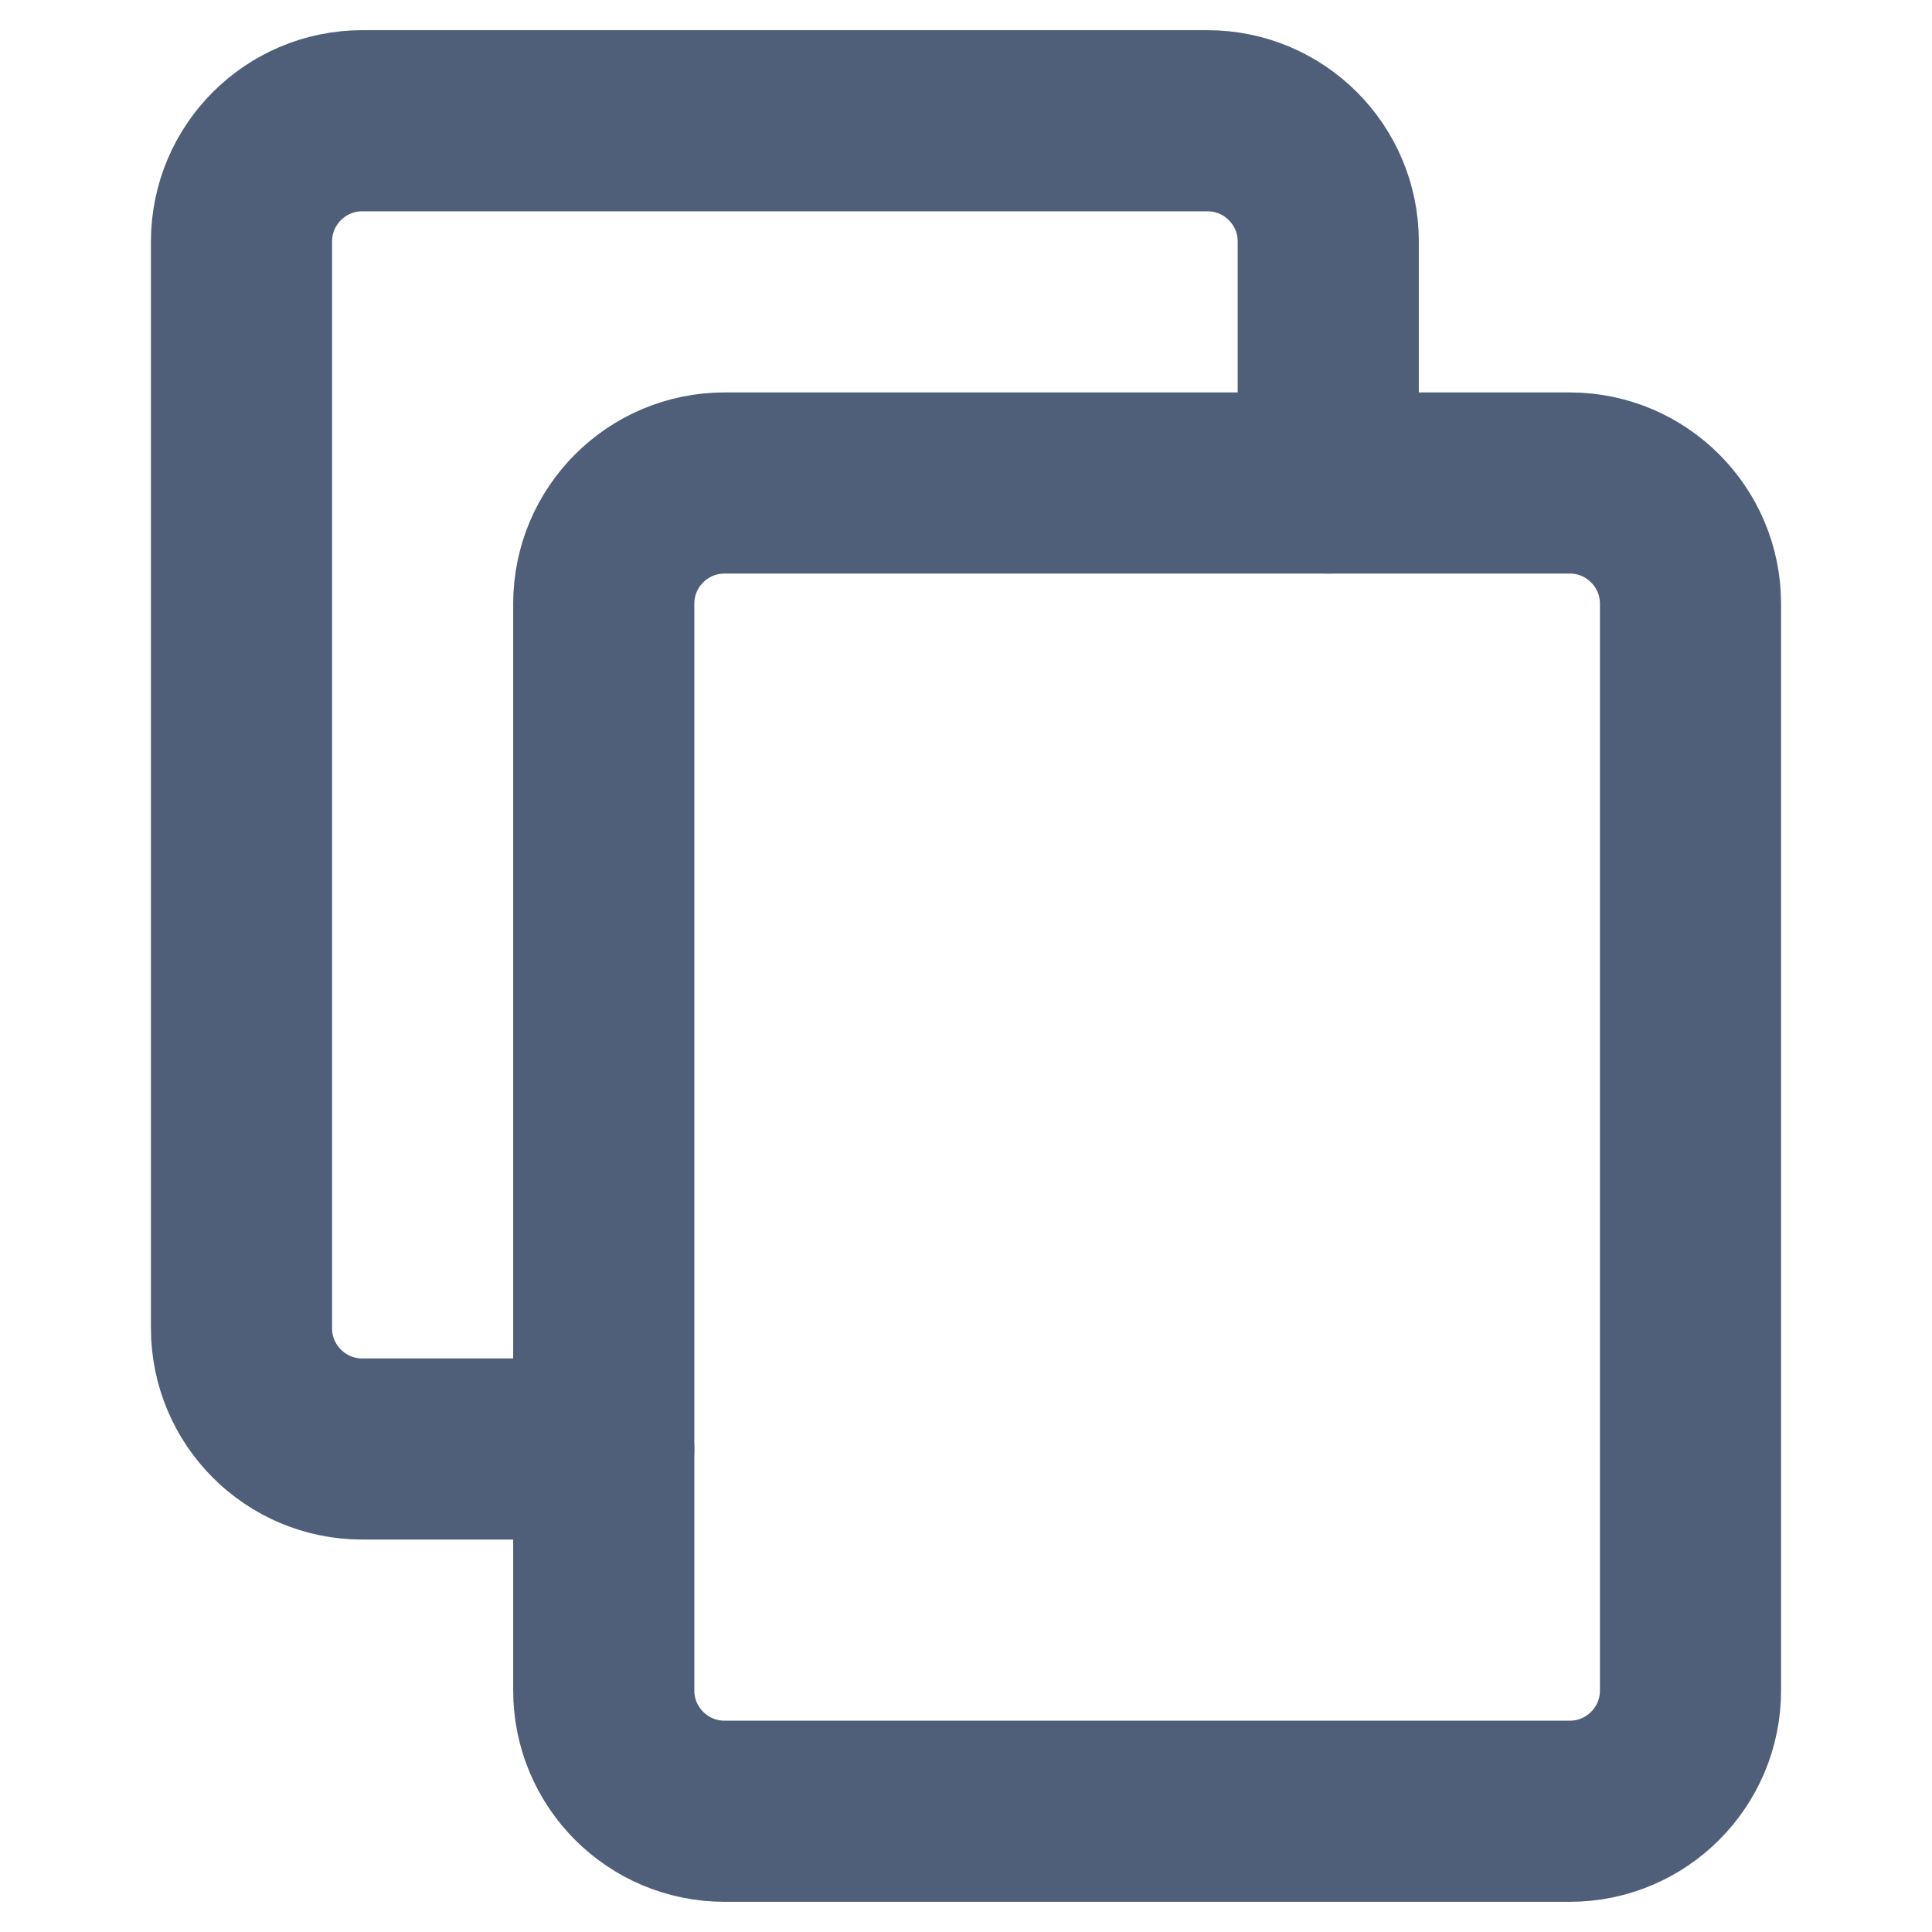
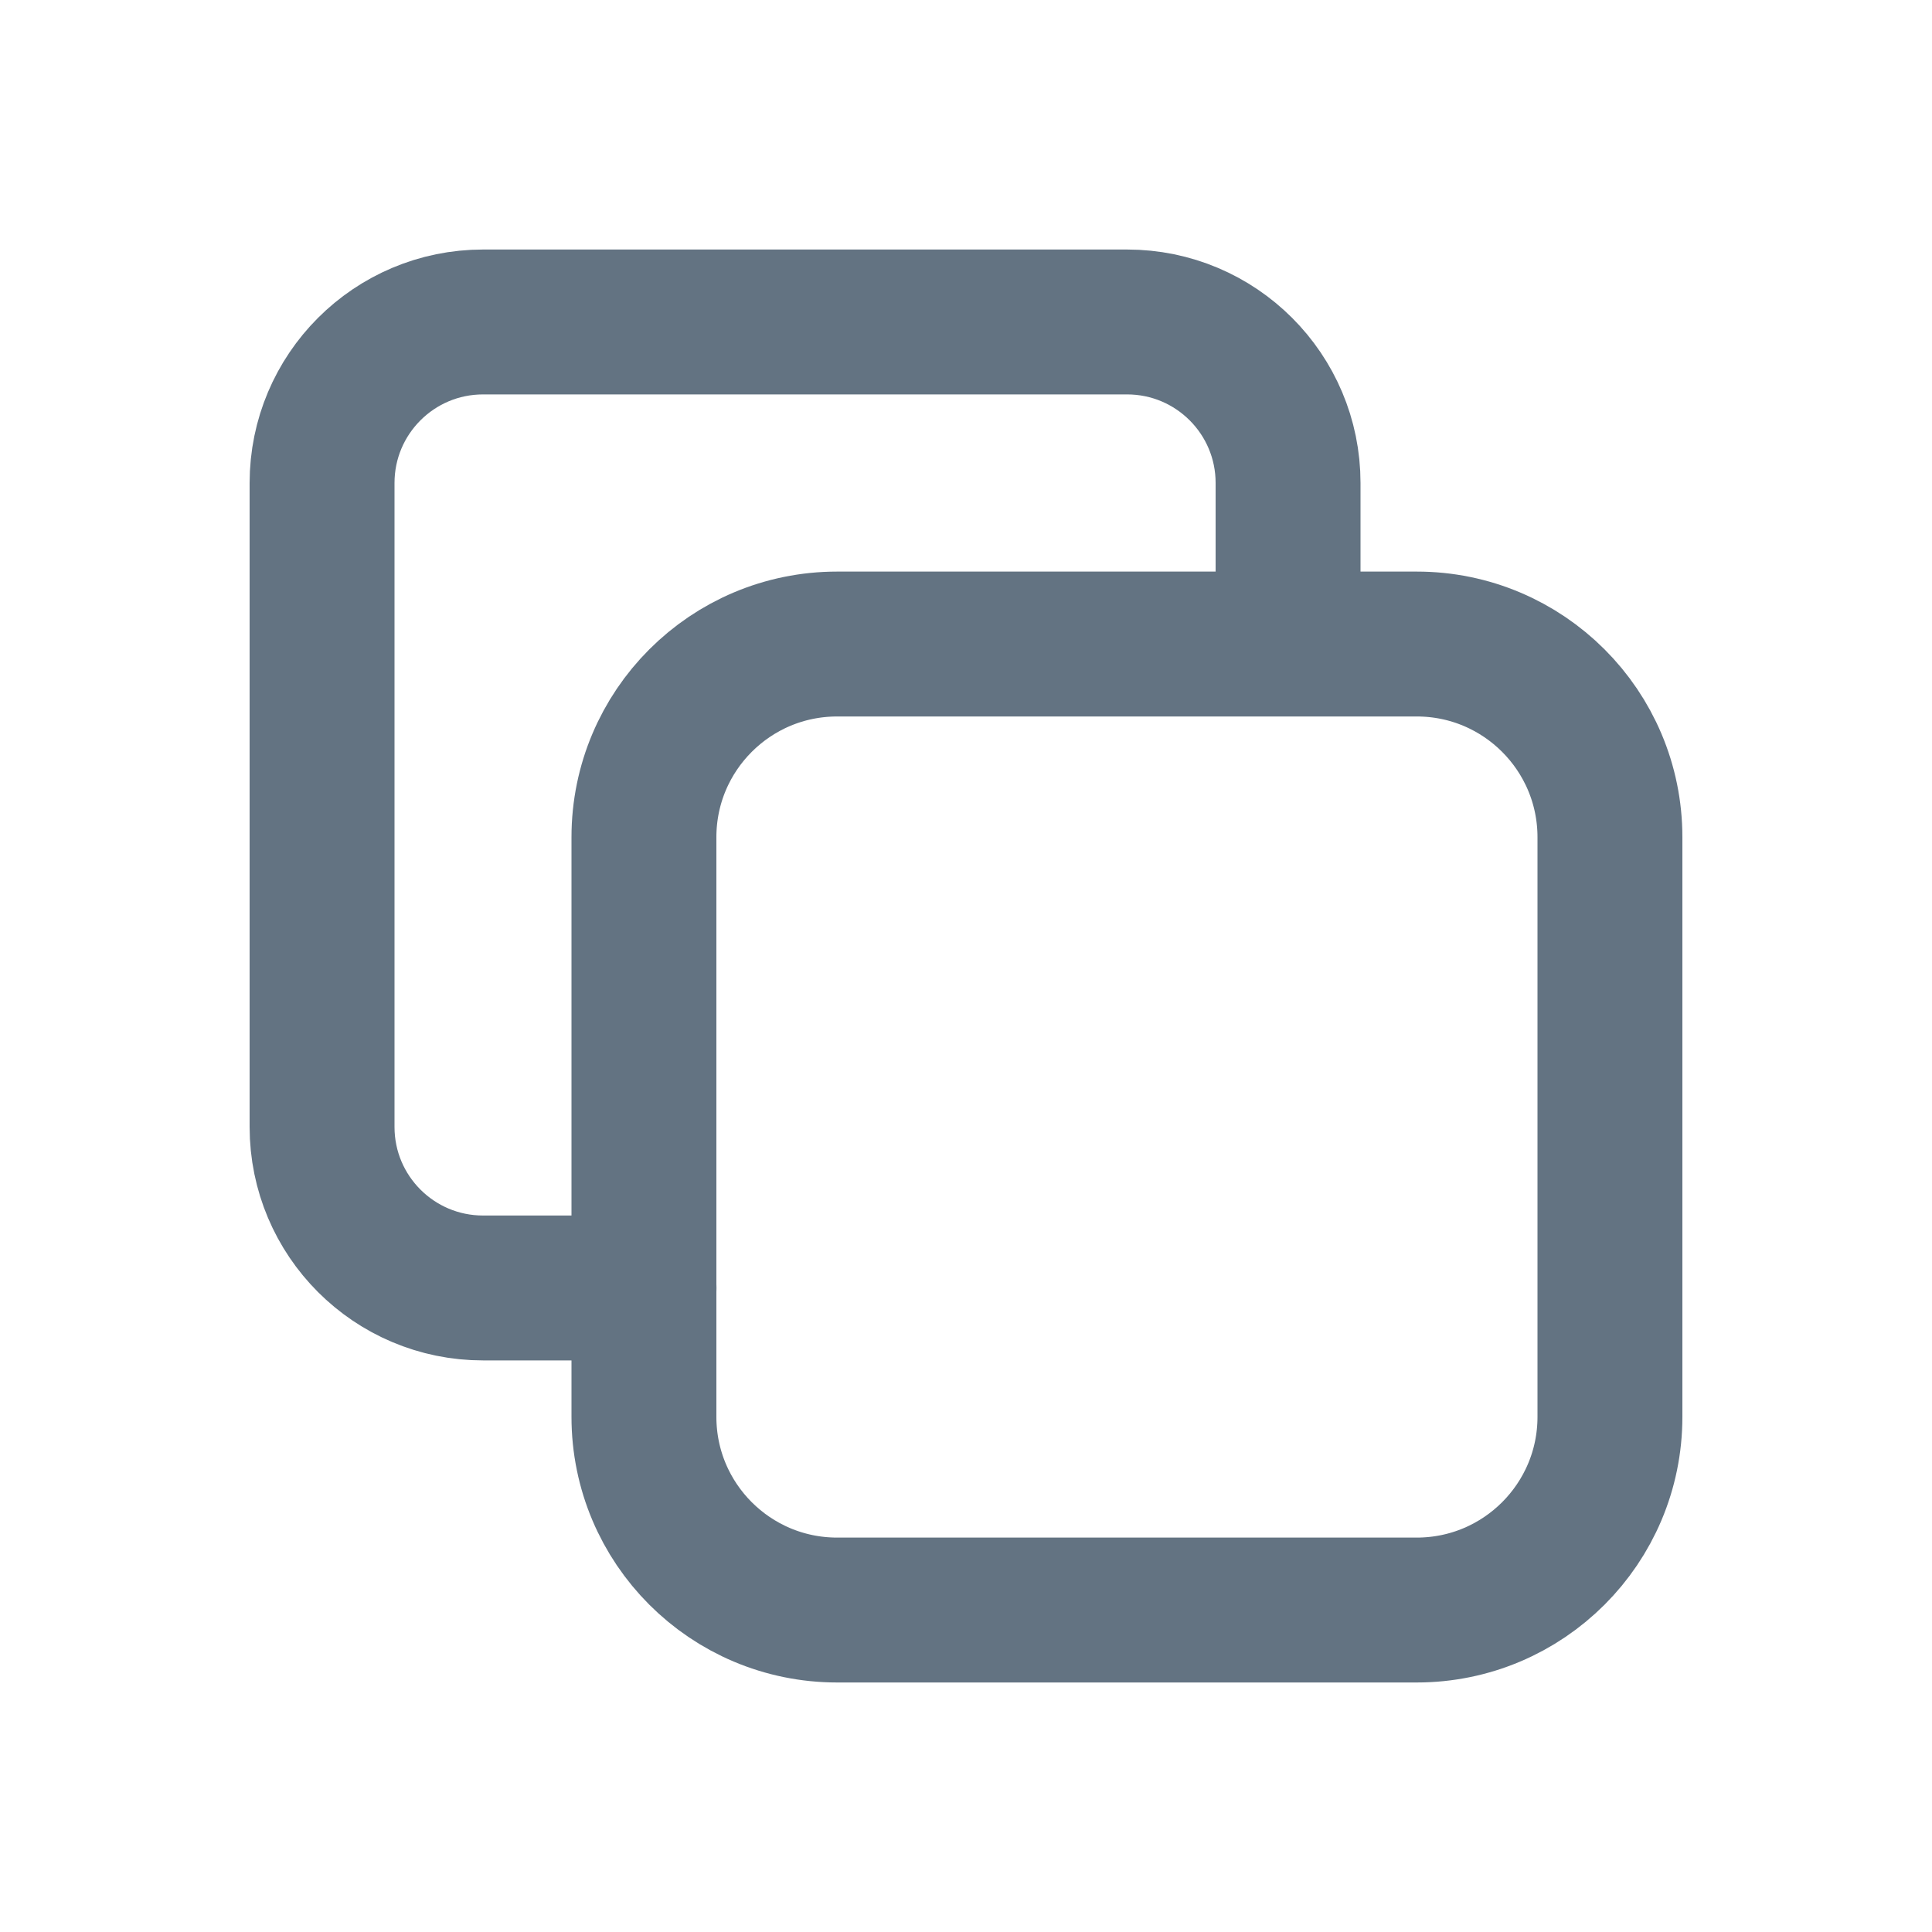
- <svg xmlns="http://www.w3.org/2000/svg" width="16" height="16" viewBox="0 0 16 16">
-   <g fill="none" fill-rule="evenodd" stroke-linejoin="round">
-     <g stroke="#4F5F79" stroke-width="1.5">
-       <g>
-         <g>
-           <g>
-             <g>
-               <path d="M4 3.059h7c.552 0 1 .448 1 1v9c0 .552-.448 1-1 1H4c-.552 0-1-.448-1-1v-9c0-.552.448-1 1-1z" transform="translate(-693 -268) translate(288 236) translate(271 26) translate(134 6) translate(2 .941)" />
-               <path stroke-linecap="round" d="M3 11.059H1c-.552 0-1-.448-1-1v-9c0-.552.448-1 1-1h7c.552 0 1 .448 1 1v2" transform="translate(-693 -268) translate(288 236) translate(271 26) translate(134 6) translate(2 .941)" />
-             </g>
-           </g>
-         </g>
-       </g>
-     </g>
-   </g>
+ <svg xmlns="http://www.w3.org/2000/svg" width="20" height="20" viewBox="0 0 20 20" fill="none">
+   <rect x="6.666" y="6.667" width="10" height="10" rx="2" stroke="#637382" stroke-width="1.5" stroke-linecap="round" stroke-linejoin="round" />
+   <path d="M13.334 6.666V5C13.334 4.079 12.588 3.333 11.667 3.333H5.001C4.08 3.333 3.334 4.079 3.334 5V11.666C3.334 12.587 4.08 13.333 5.001 13.333H6.667" stroke="#637382" stroke-width="1.5" stroke-linecap="round" stroke-linejoin="round" />
</svg>
